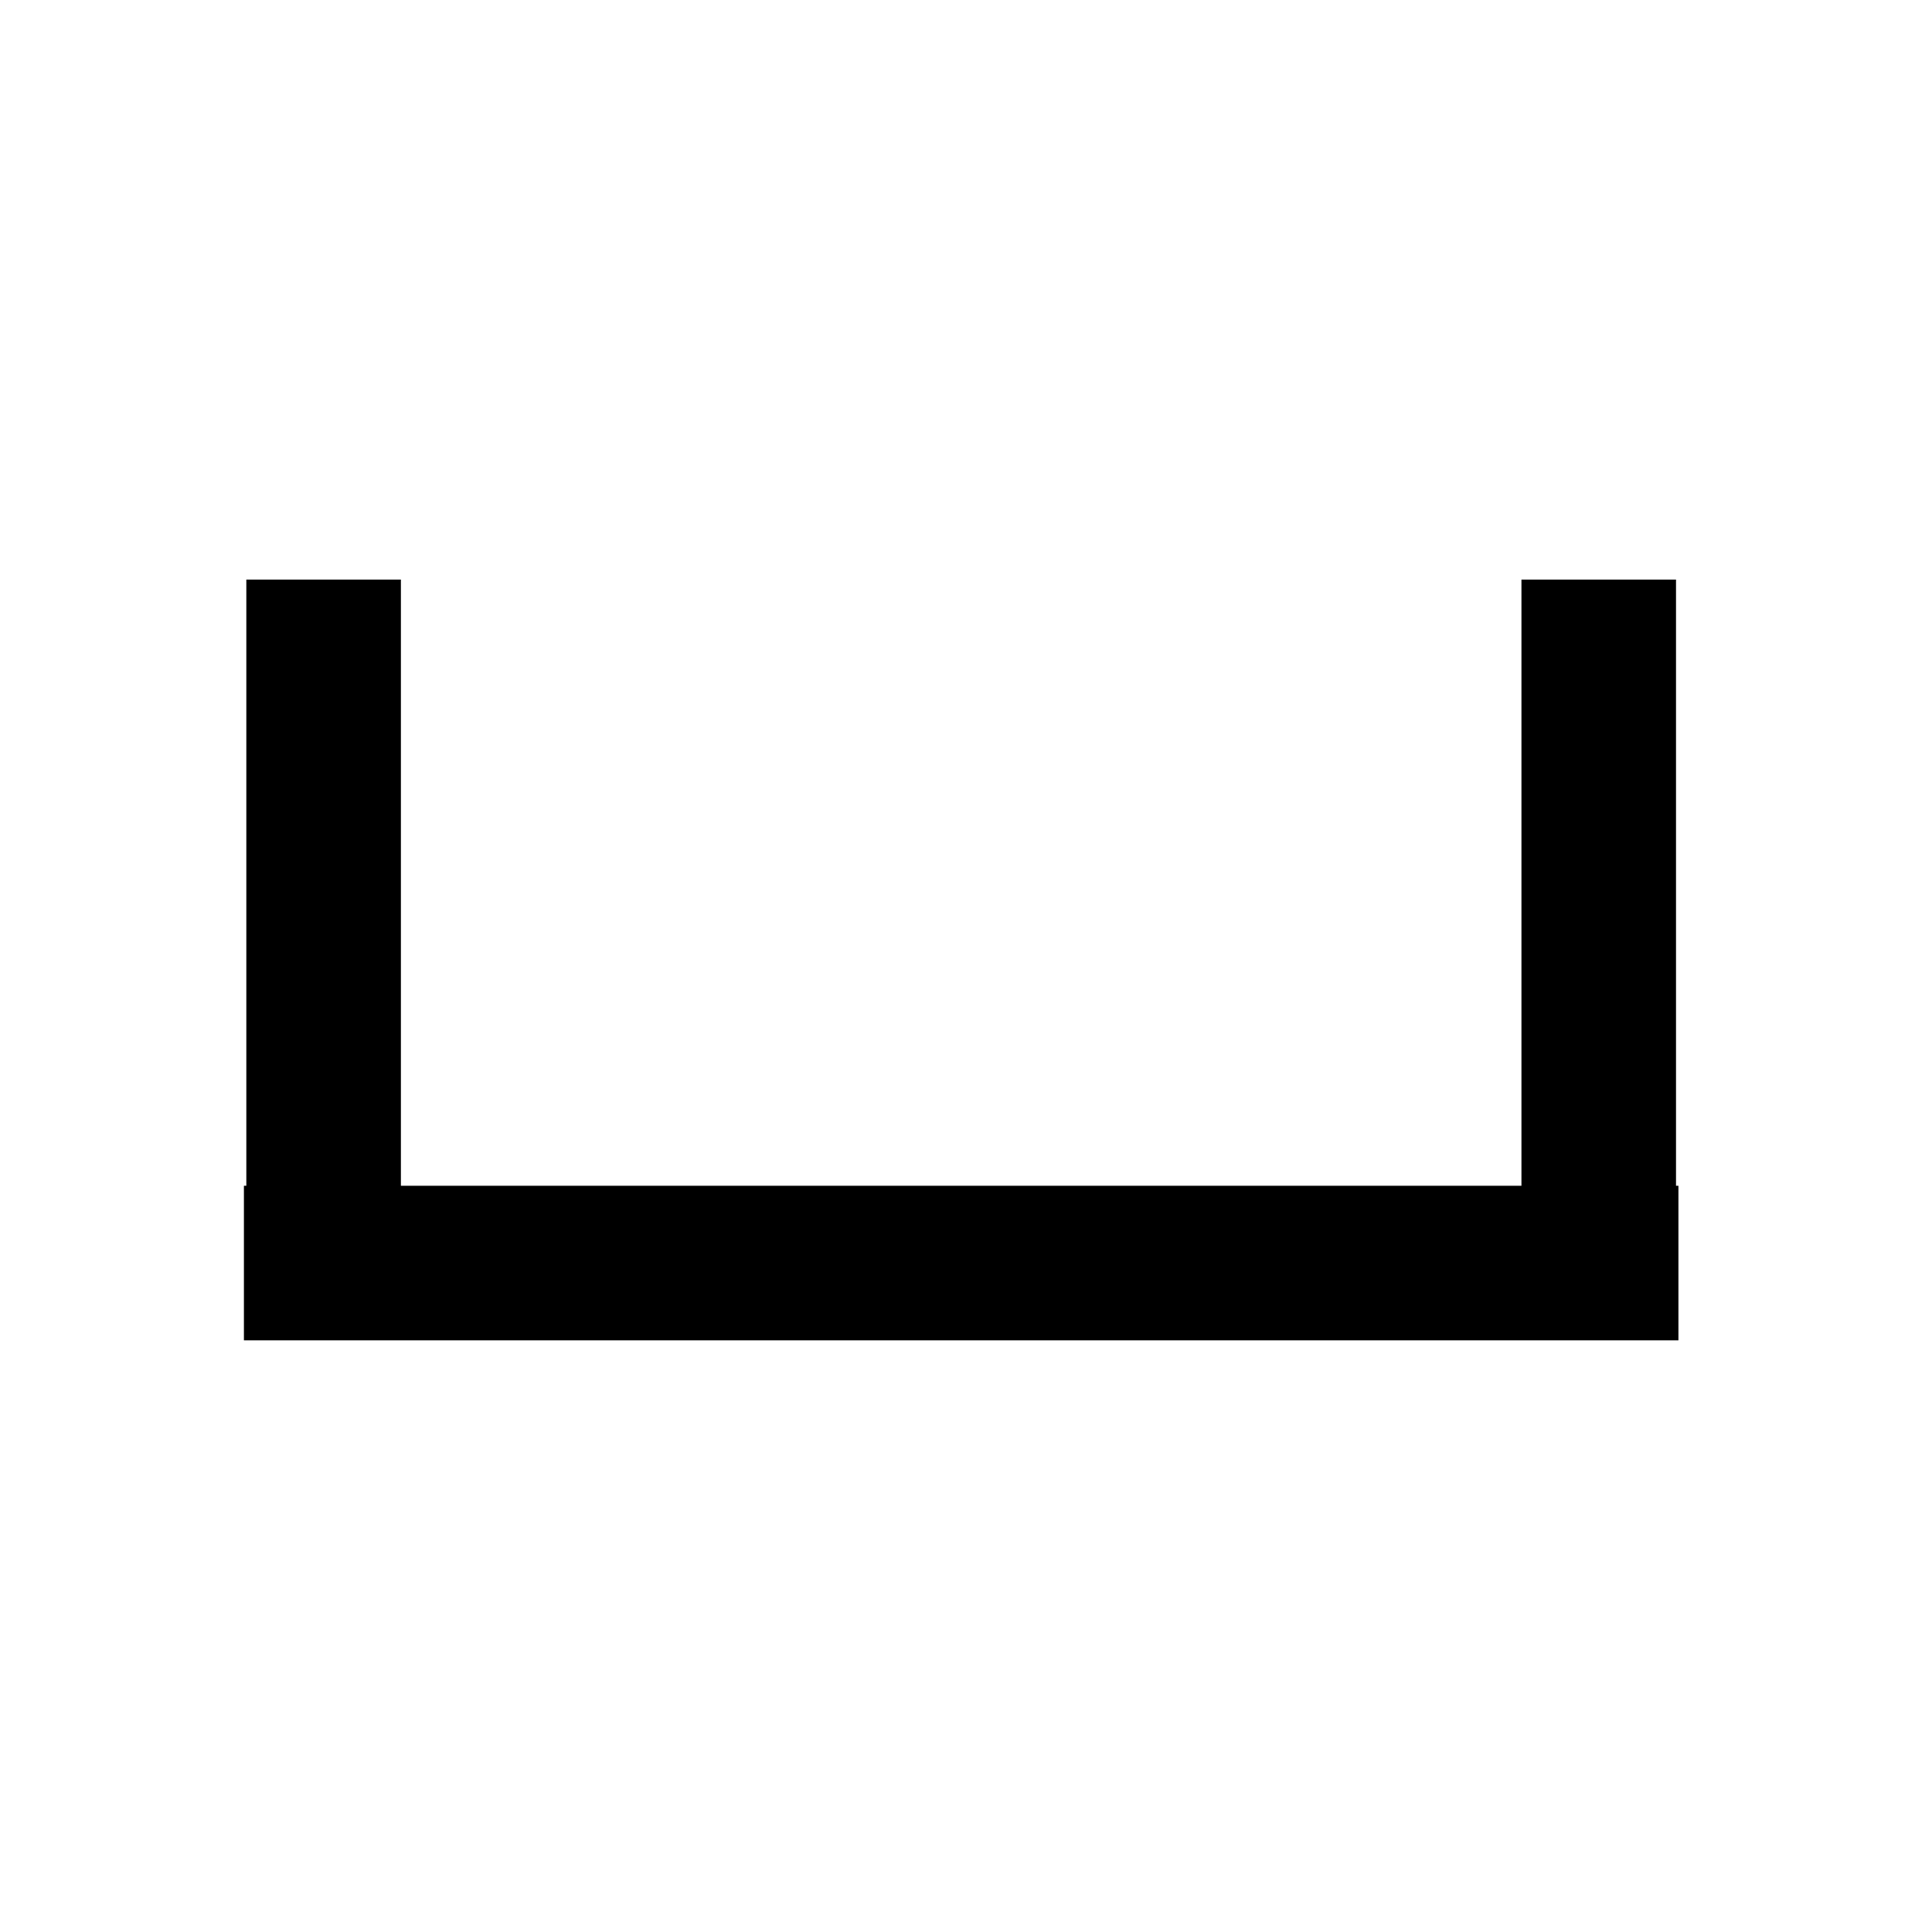
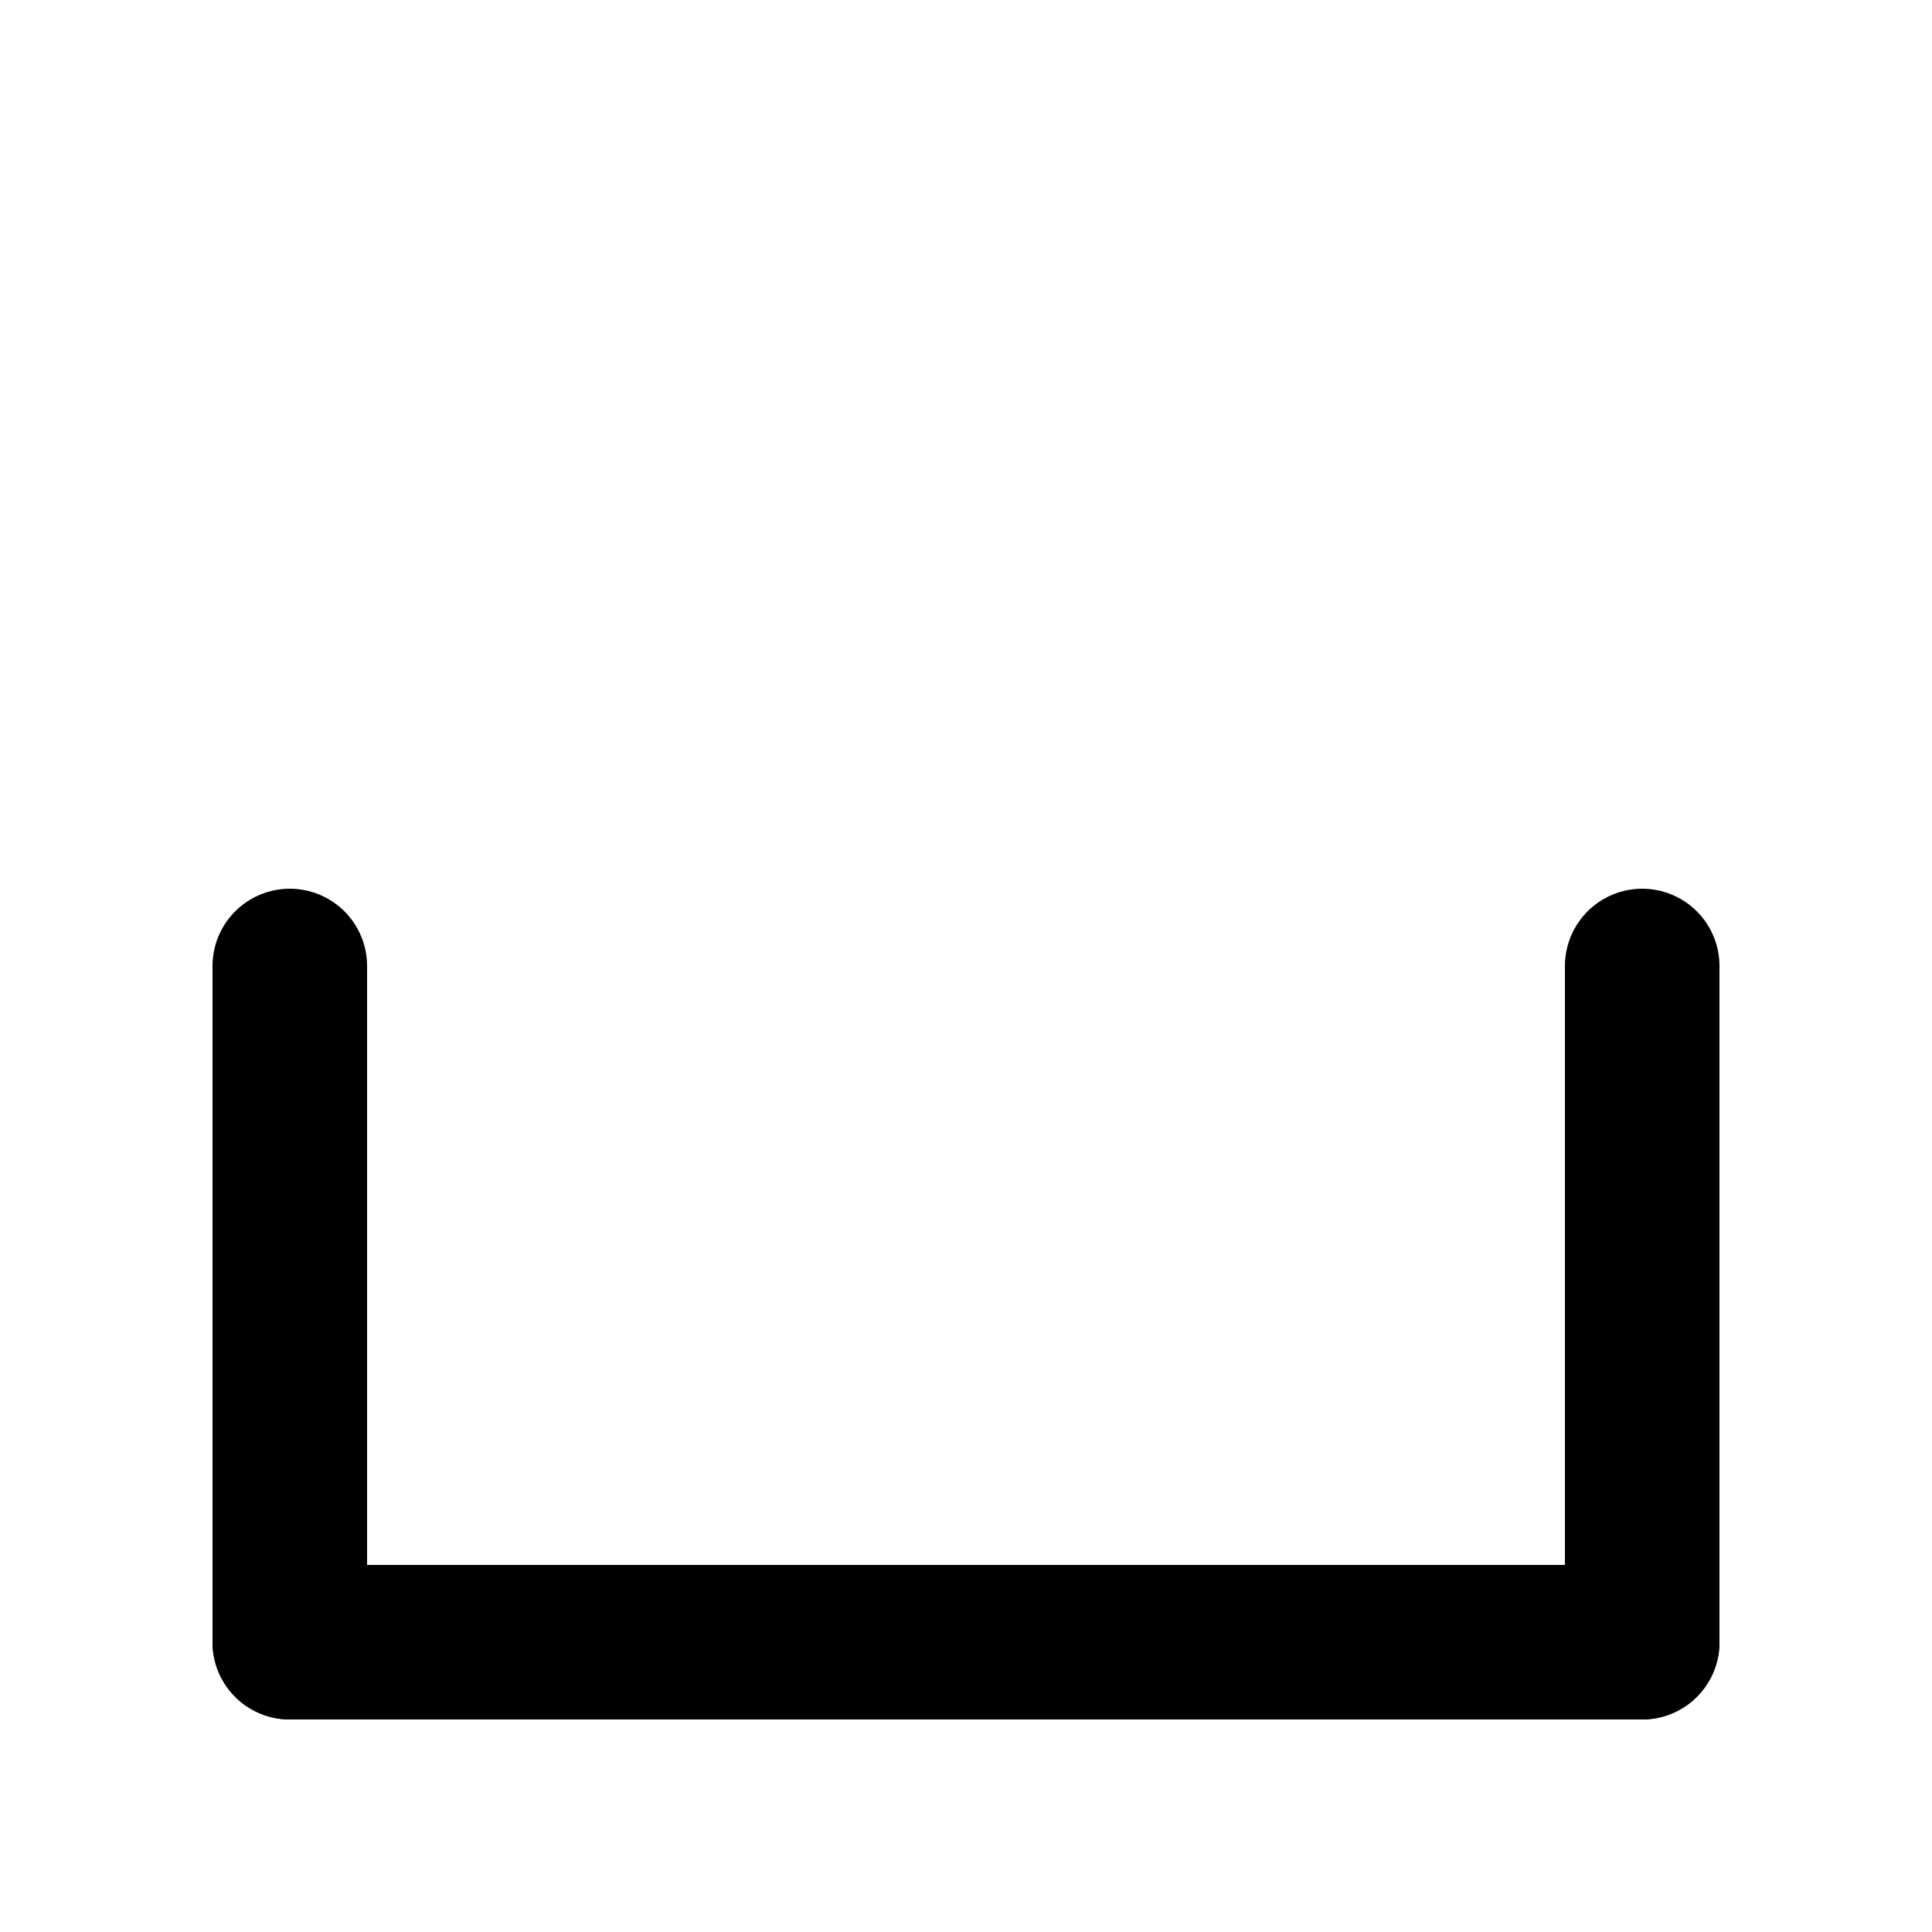
- <svg width="100" height="100">
-   <g>
-     <line stroke="#000000" stroke-linecap="null" stroke-linejoin="null" id="svg_11" y2="62.125" x2="82.75" y1="30" x1="82.75" stroke-width="8" fill="none" />
-     <line stroke="#000000" stroke-linecap="null" stroke-linejoin="null" id="svg_17" y2="65.375" x2="86.875" y1="65.375" x1="12.625" stroke-width="8" fill="none" />
-     <line stroke="#000000" stroke-linecap="null" stroke-linejoin="null" id="svg_18" y2="61.625" x2="16.75" y1="30" x1="16.75" stroke-width="8" fill="none" />
+ <svg xmlns="http://www.w3.org/2000/svg" width="100" height="100">
+   <g stroke="black" stroke-width="8" stroke-linecap="round" fill="none">
+     <line x1="15" y1="50" x2="15" y2="85" />
+     <line x1="85" y1="50" x2="85" y2="85" />
+     <line x1="15" y1="85" x2="85" y2="85" />
  </g>
</svg>
